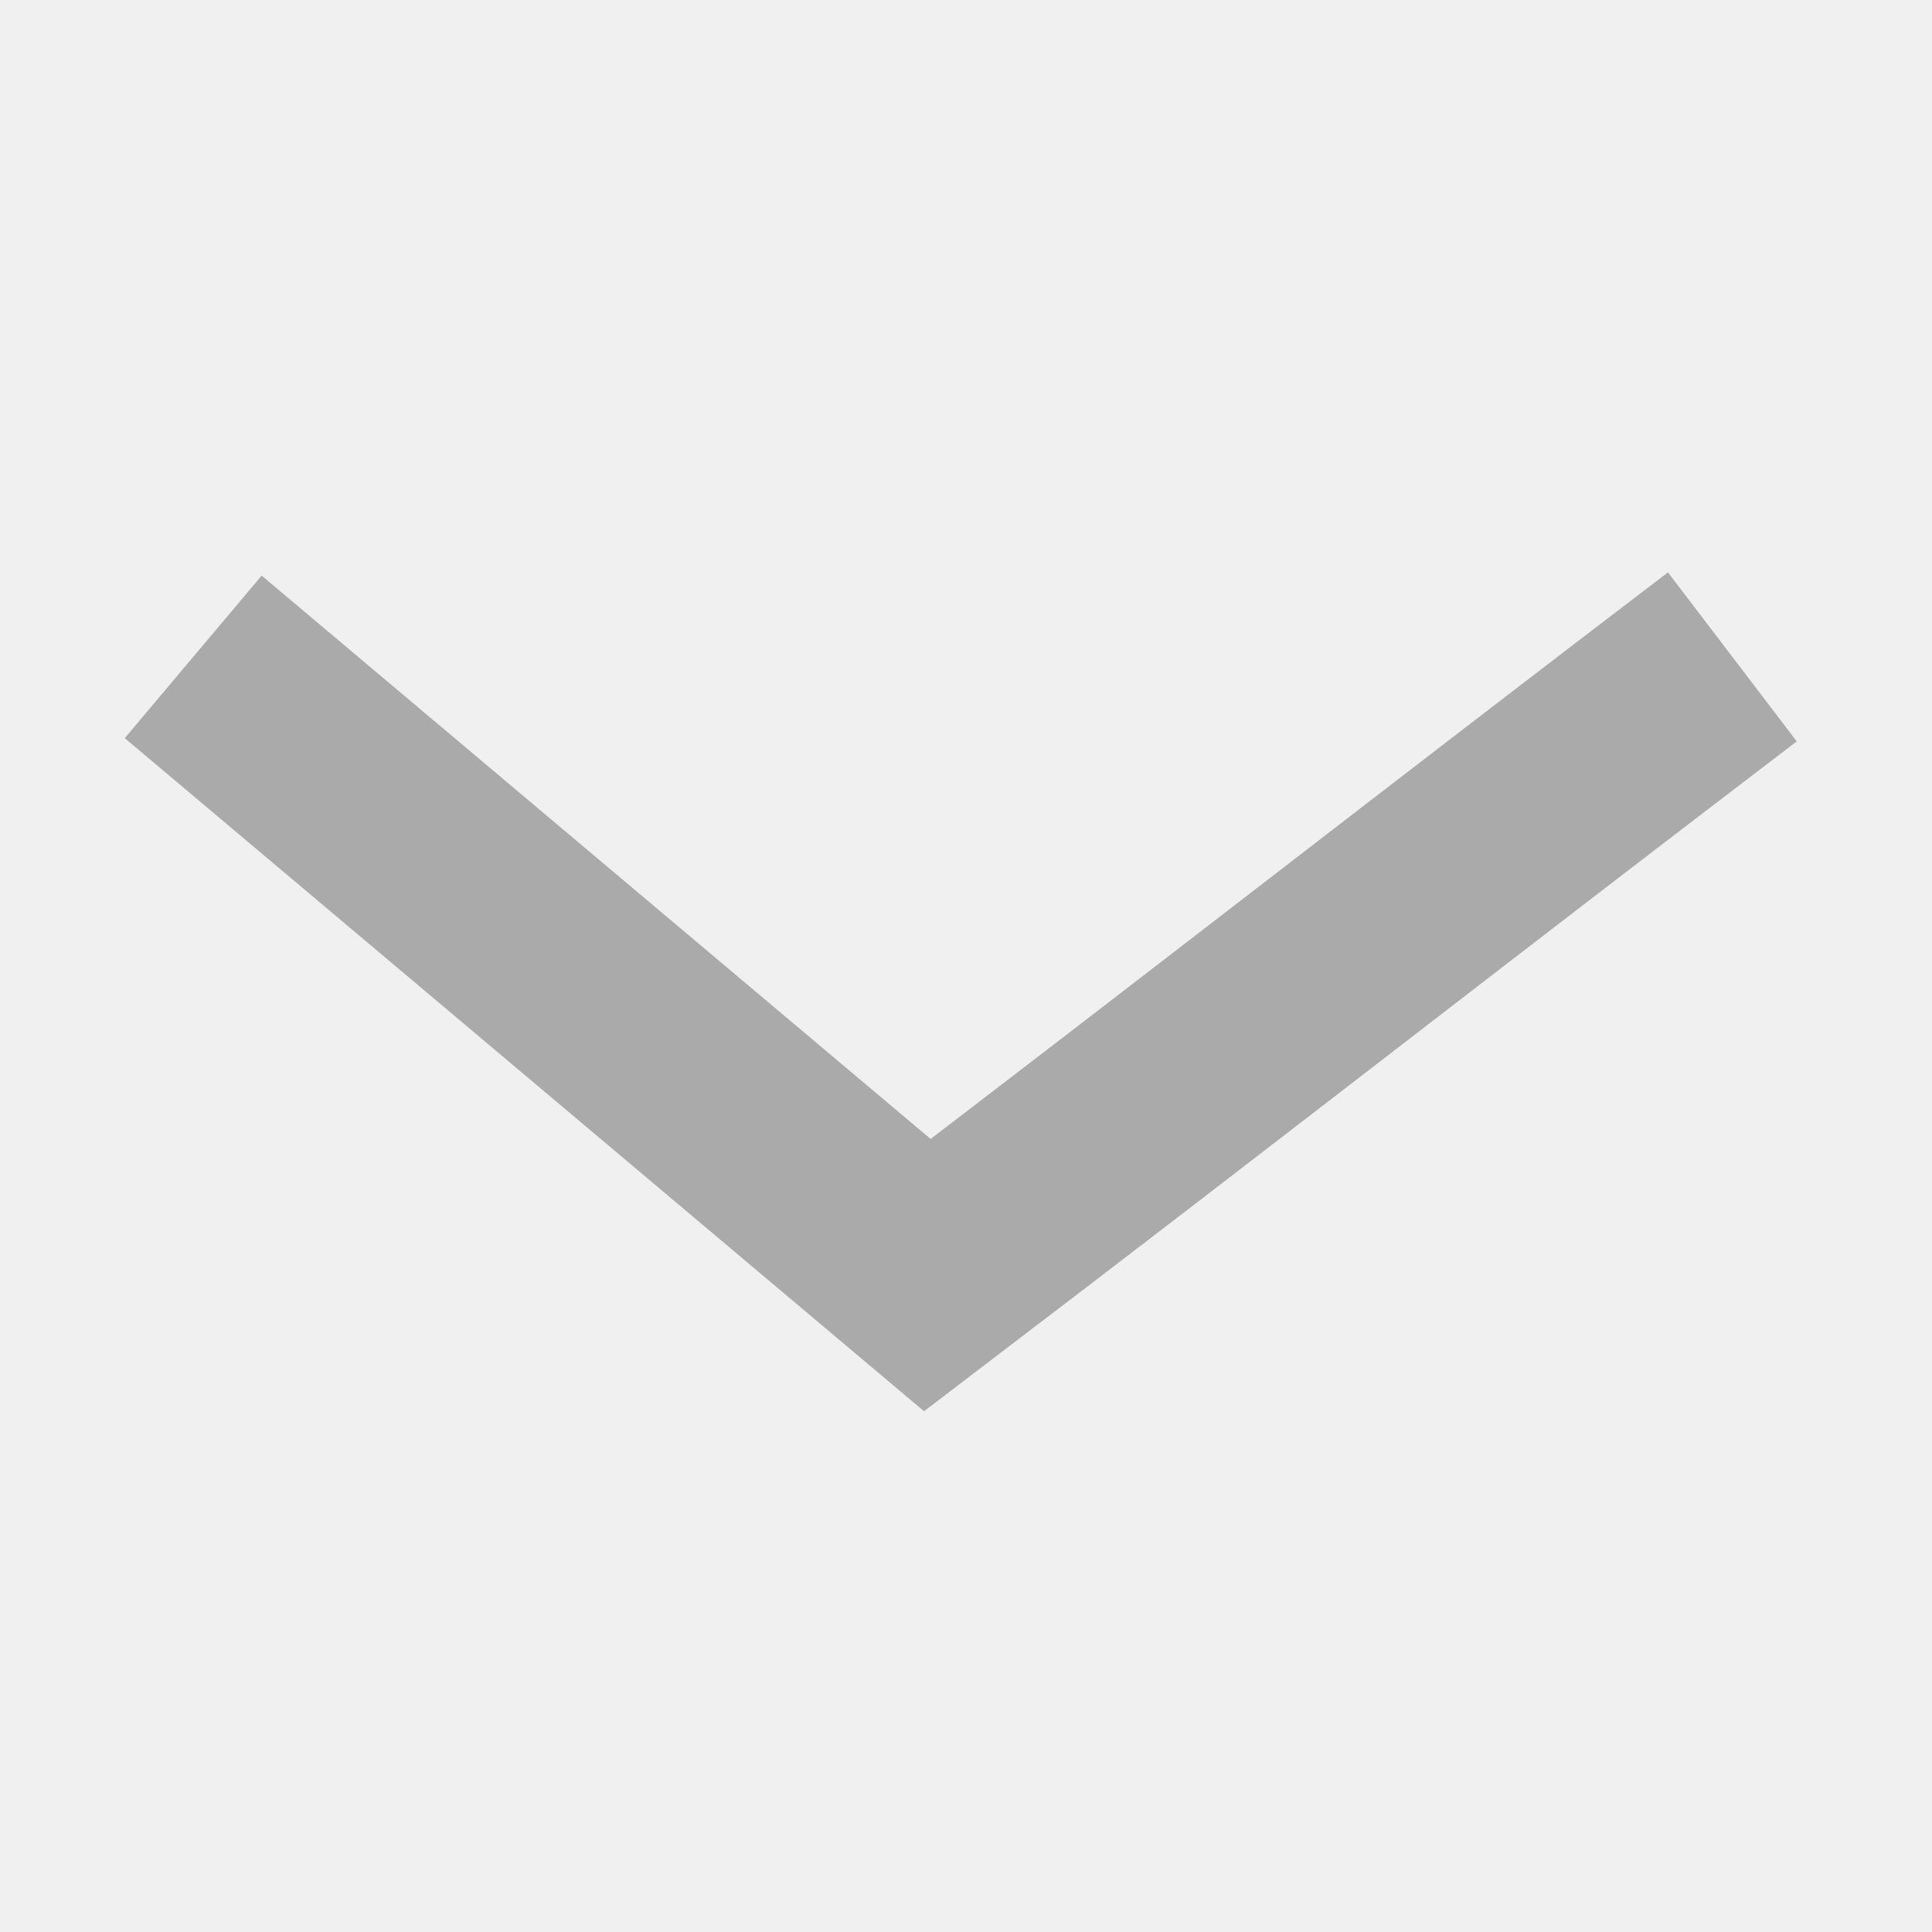
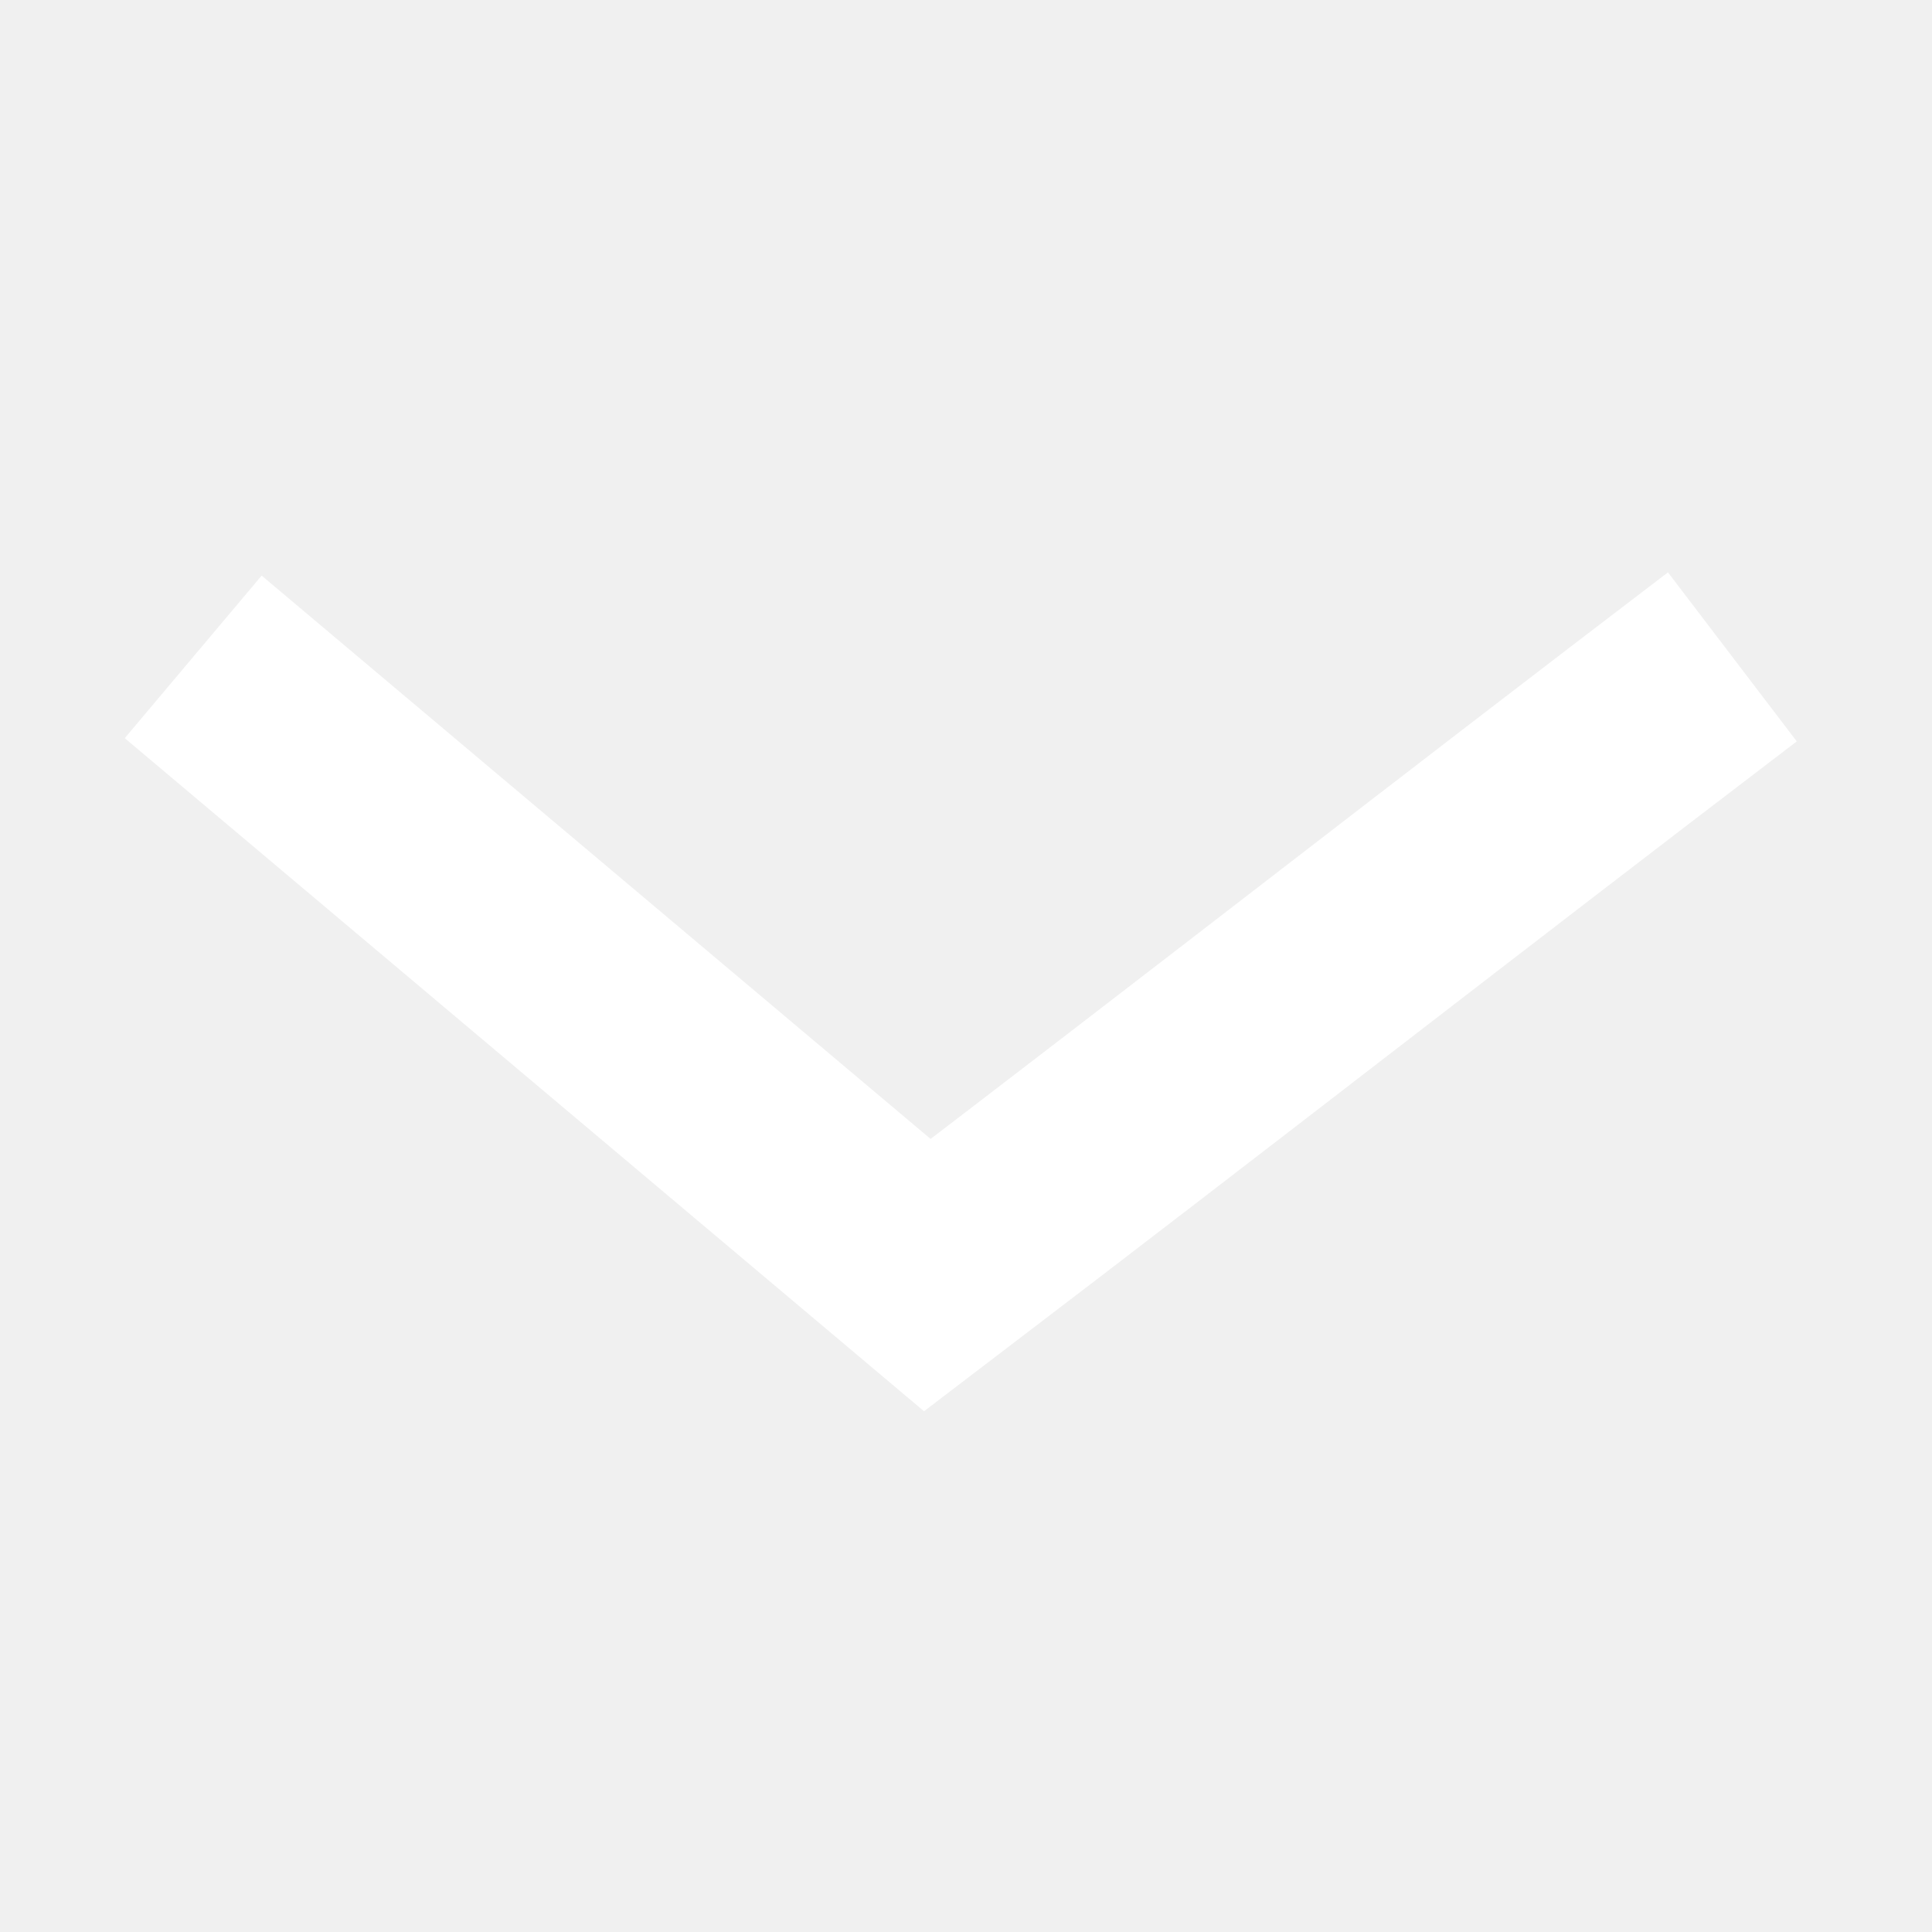
<svg xmlns="http://www.w3.org/2000/svg" version="1.1" id="arrow" x="0px" y="0px" viewBox="0 0 30 30" style="enable-background:new 0 0 30 30;" xml:space="preserve">
  <style type="text/css">
- 	.st0{fill:none;stroke:#aaa;stroke-width:3.3;stroke-miterlimit:10;}
+ 	.st0{fill:none;stroke:#fff;stroke-width:3.3;stroke-miterlimit:10;}
</style>
  <path class="st0" d="M3,10.2l11.4,9.6c4.2-3.2,8.3-6.4,12.5-9.6" />
</svg>
